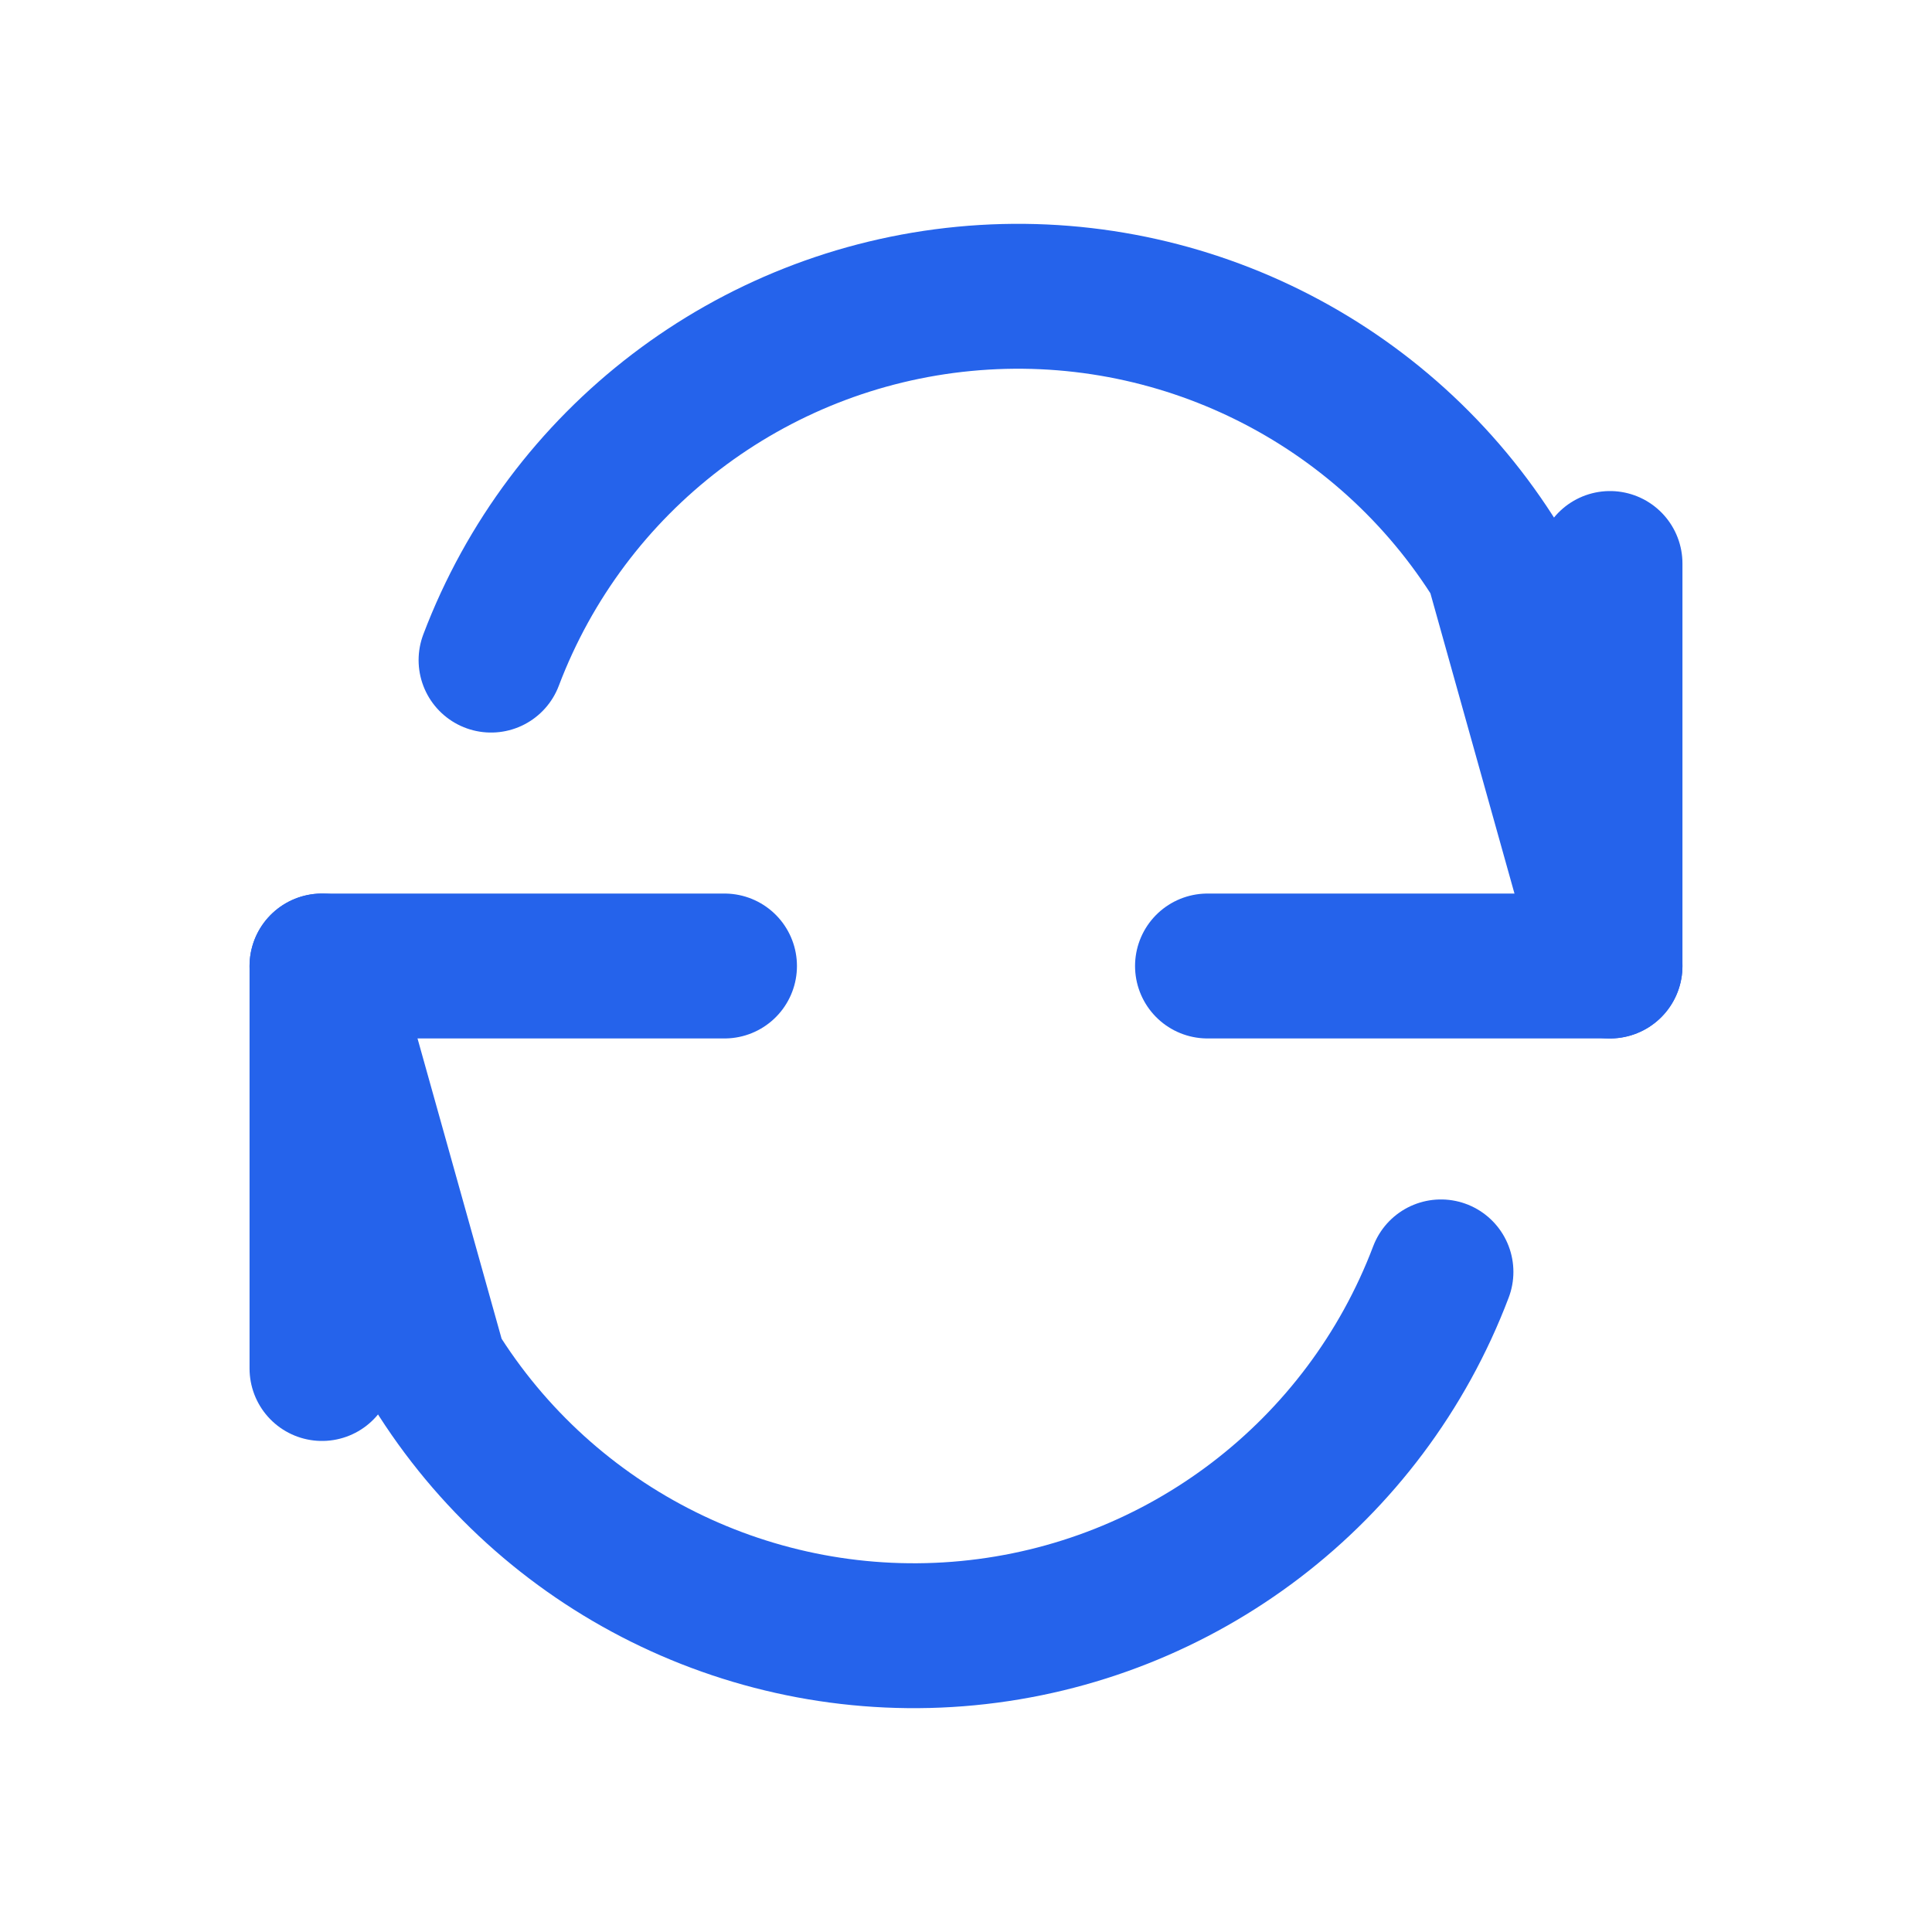
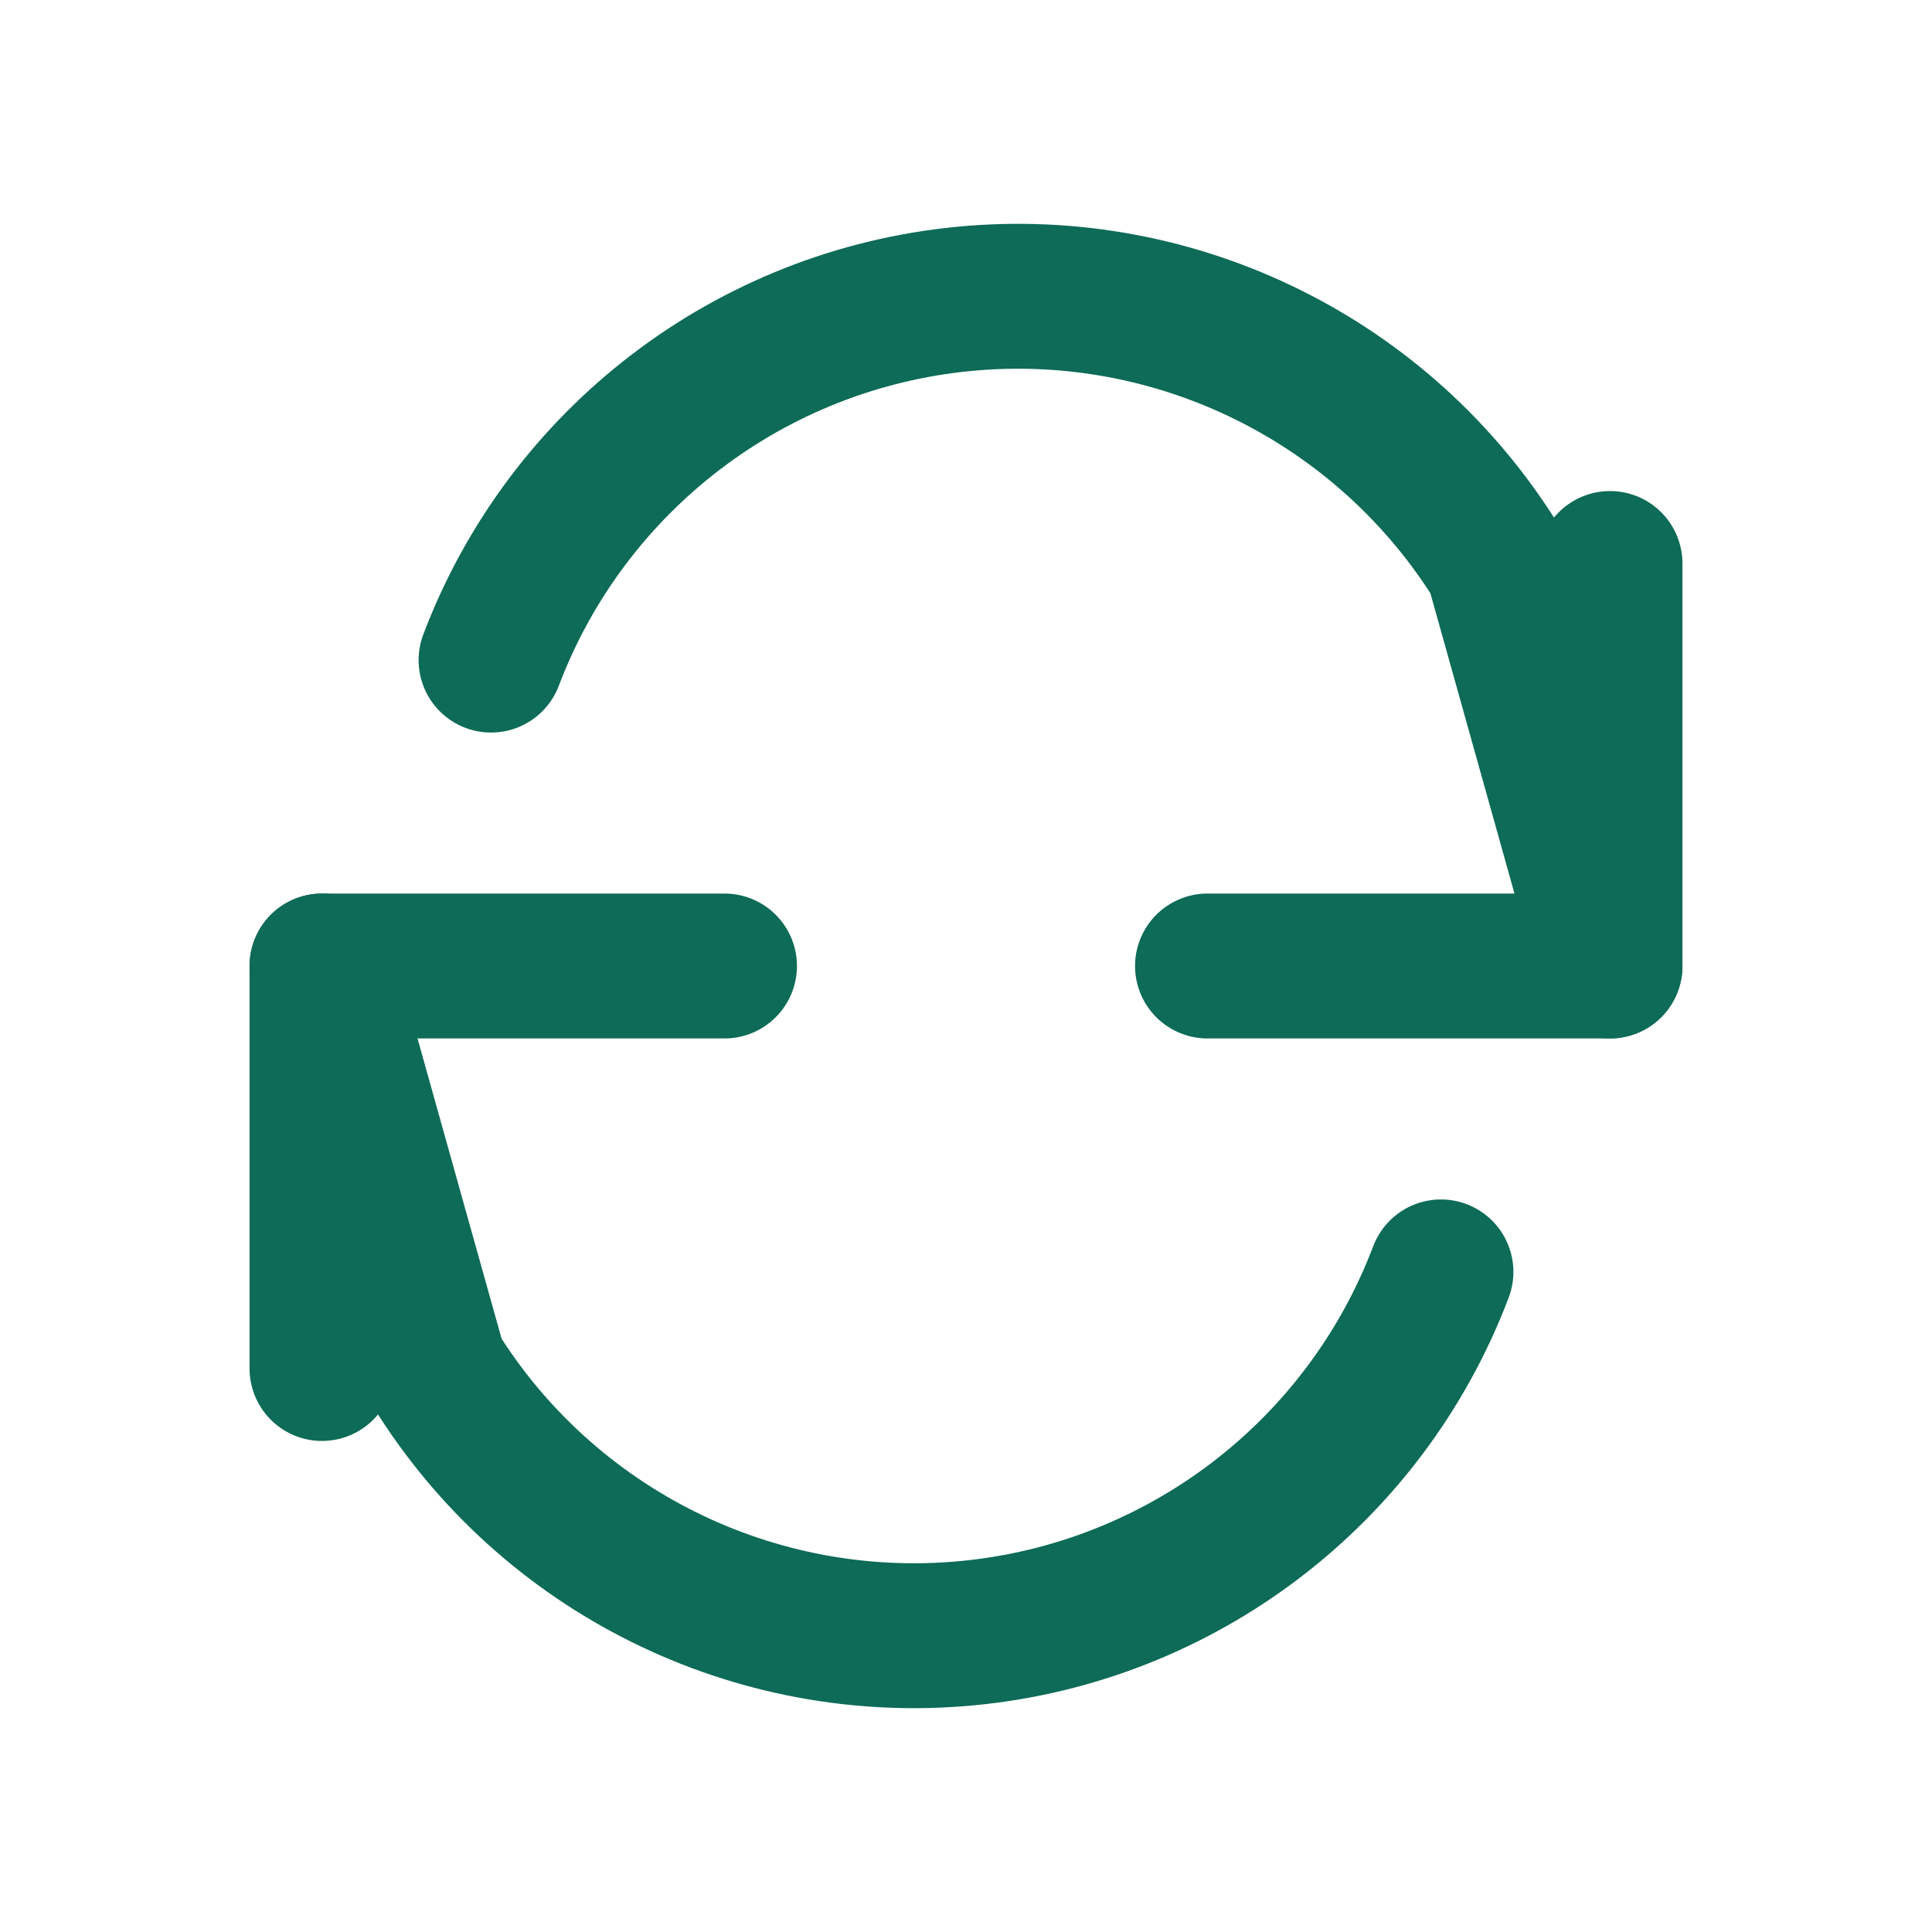
- <svg xmlns="http://www.w3.org/2000/svg" viewBox="0 0 24 24" fill="none" stroke="#2563eb" stroke-width="1.8" stroke-linecap="round" stroke-linejoin="round">
+ <svg xmlns="http://www.w3.org/2000/svg" viewBox="0 0 24 24" fill="none" stroke="#0d6b57" stroke-width="1.8" stroke-linecap="round" stroke-linejoin="round">
  <path d="M20 7v5h-5M4 17v-5h5" />
  <path d="M6.1 8.2A7 7 0 0 1 18.6 7L20 12M4 12l1.4 5a7 7 0 0 0 12.5-1.2" />
</svg>
